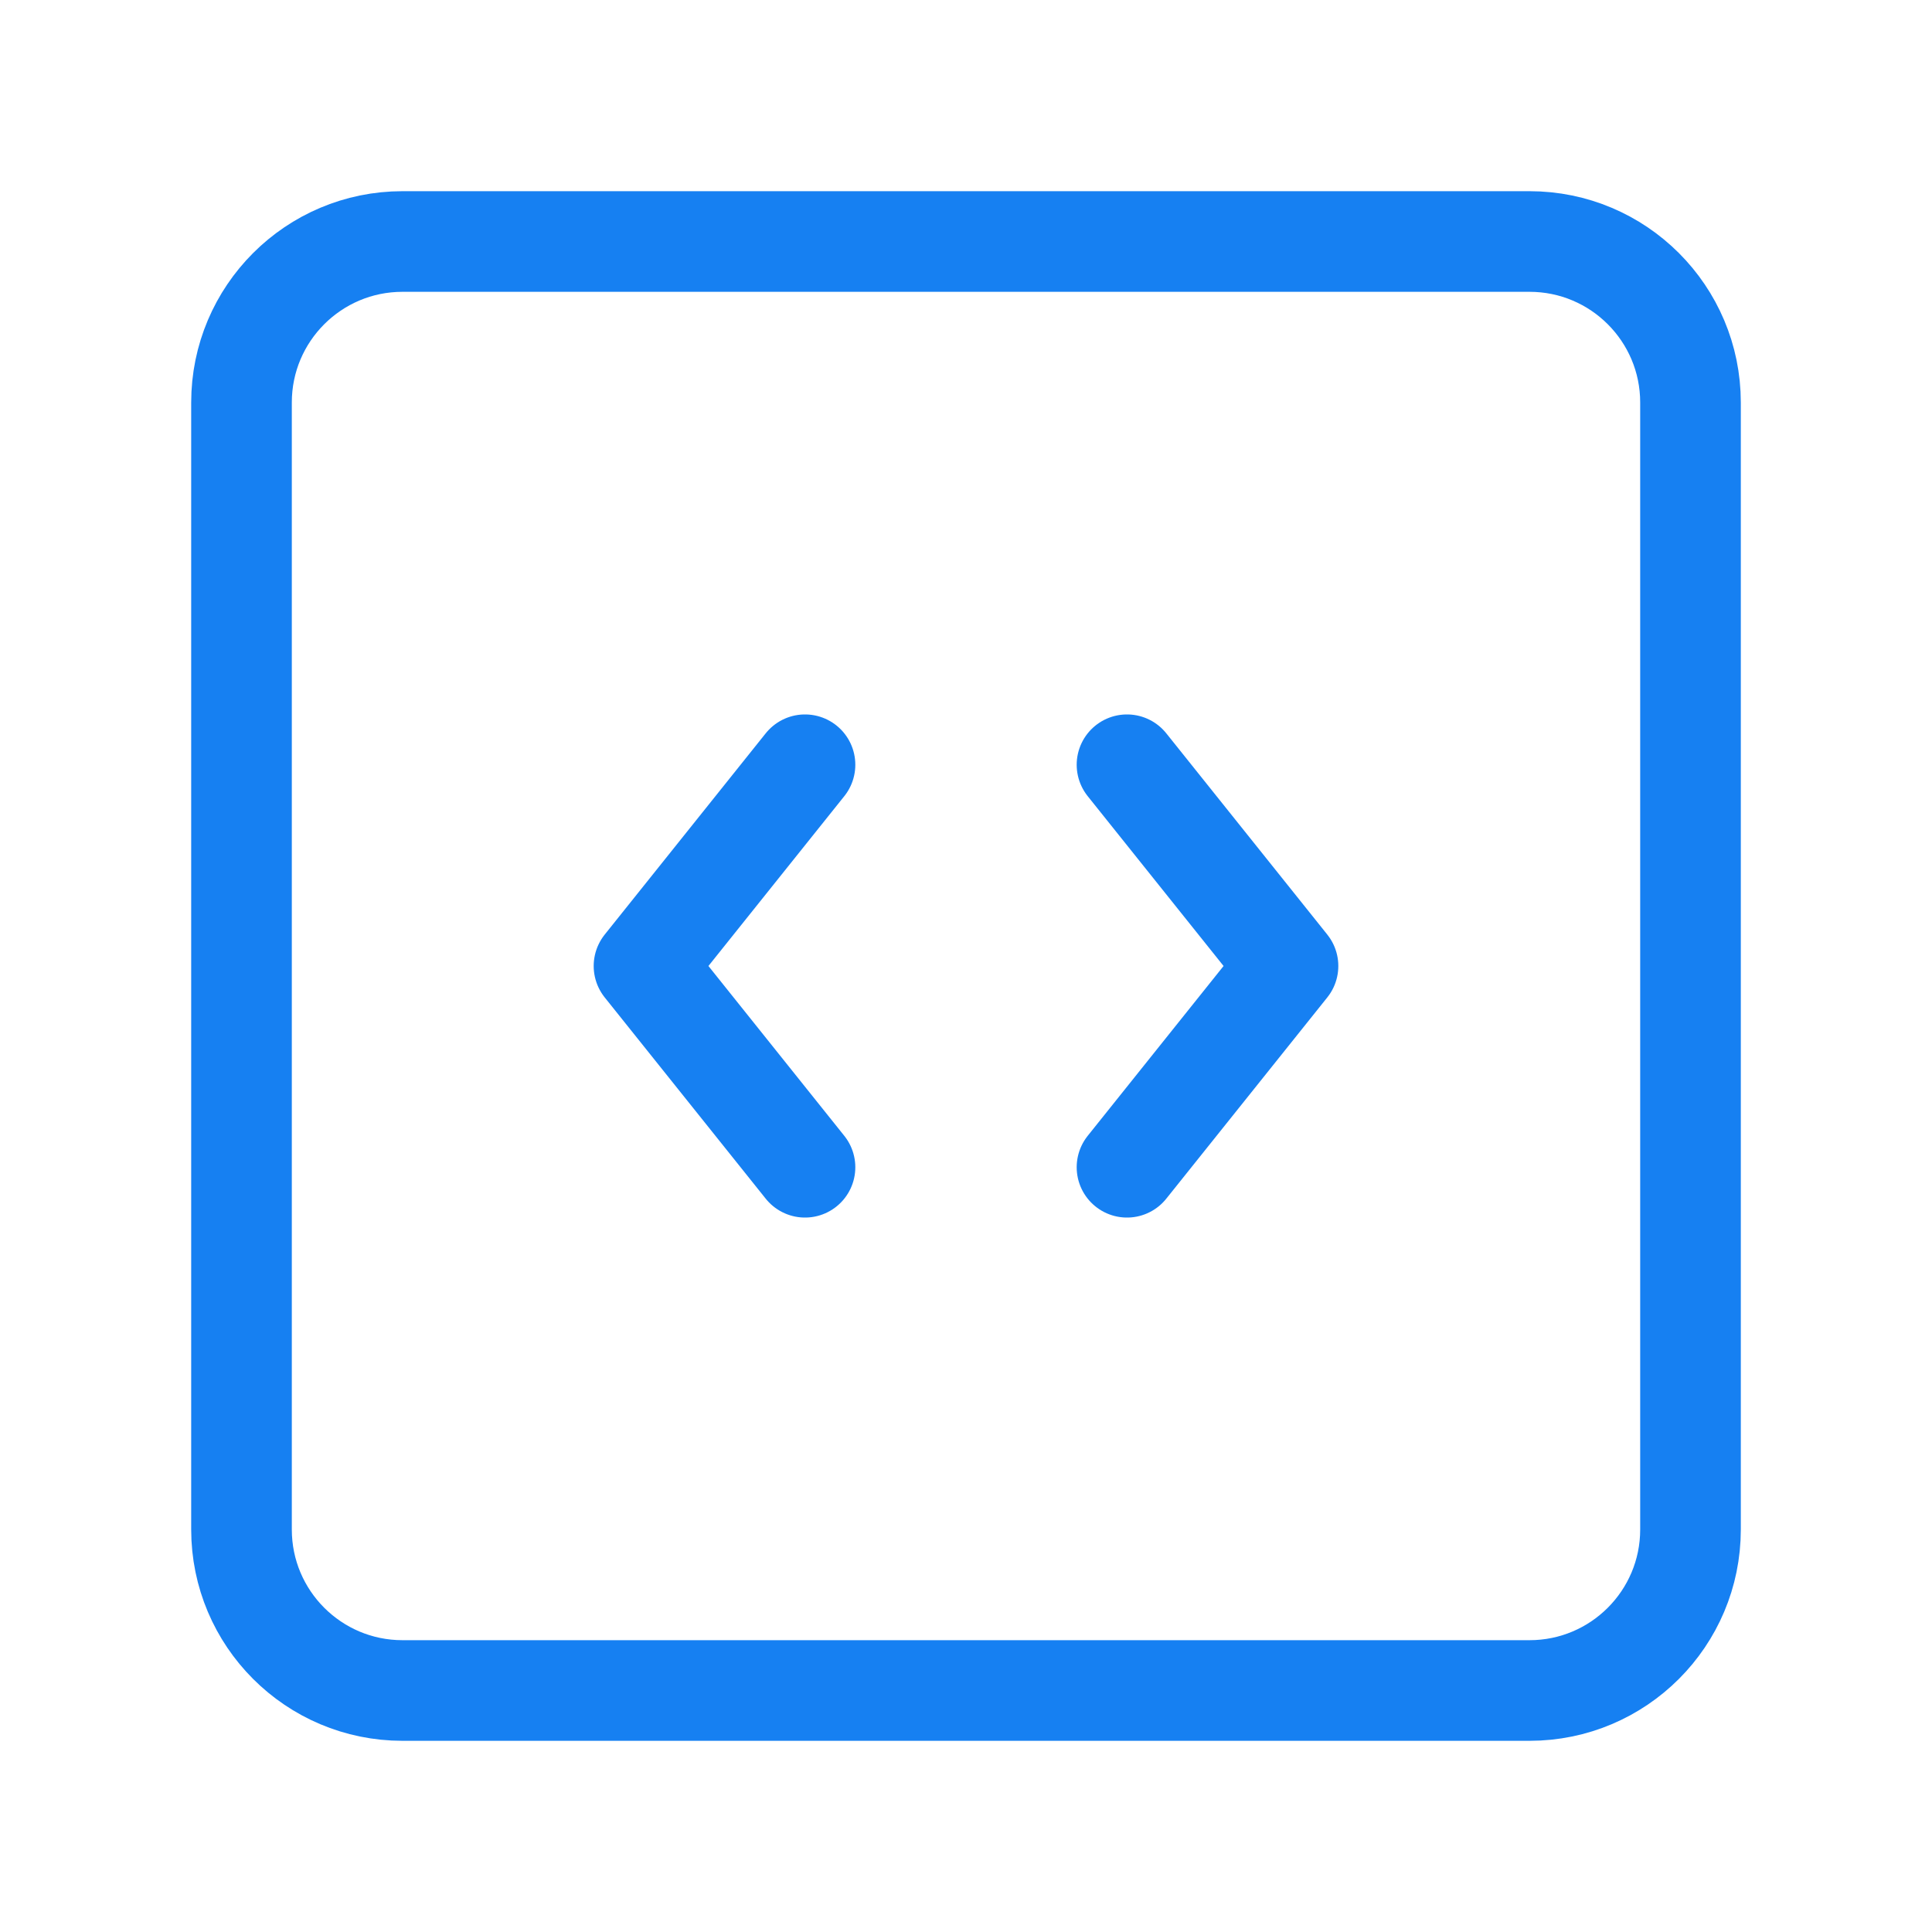
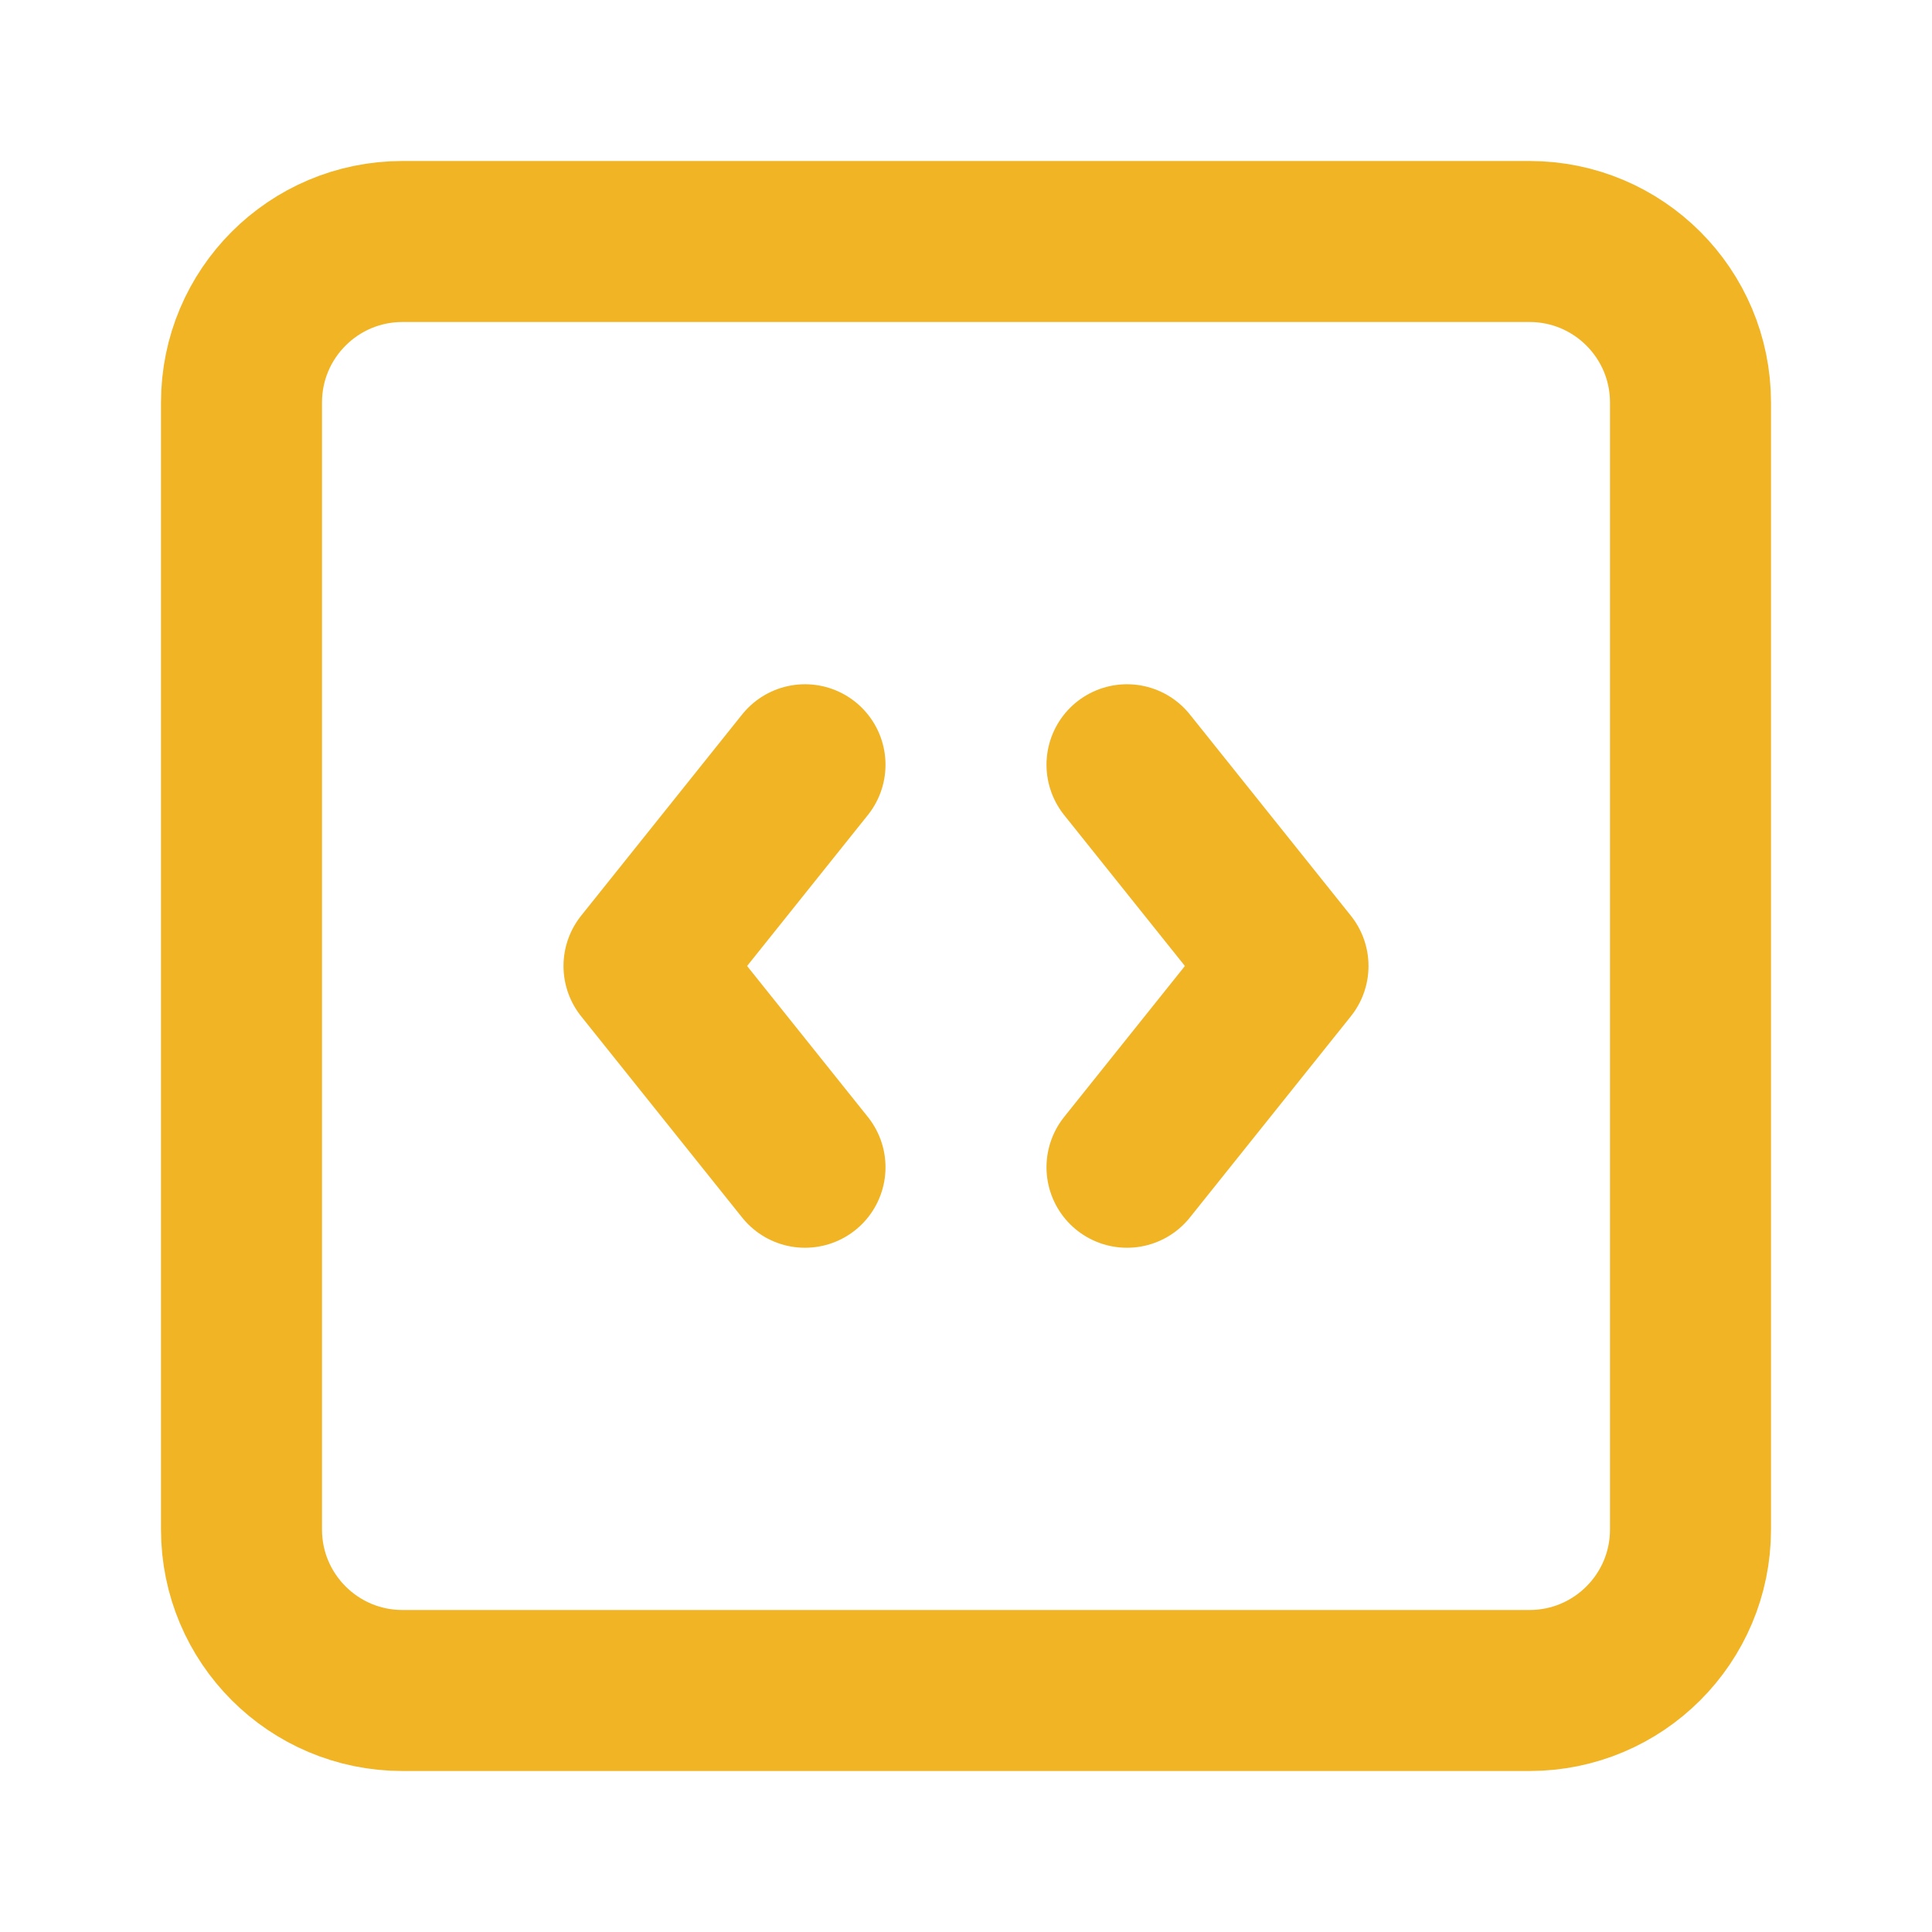
- <svg xmlns="http://www.w3.org/2000/svg" width="48" height="48" viewBox="0 0 24 24" fill="none" stroke="#1680f2" stroke-width="1.25" stroke-linecap="round" stroke-linejoin="round" class="lucide lucide-square-code">
+ <svg xmlns="http://www.w3.org/2000/svg" width="24" height="24" viewBox="0 0 24 24" fill="none" stroke="#f0b425" stroke-width="2" stroke-linecap="round" stroke-linejoin="round" class="lucide lucide-square-code">
  <path d="M10 9.5 8 12l2 2.5" />
  <path d="m14 9.5 2 2.5-2 2.5" />
  <rect width="18" height="18" x="3" y="3" rx="2" />
</svg>
